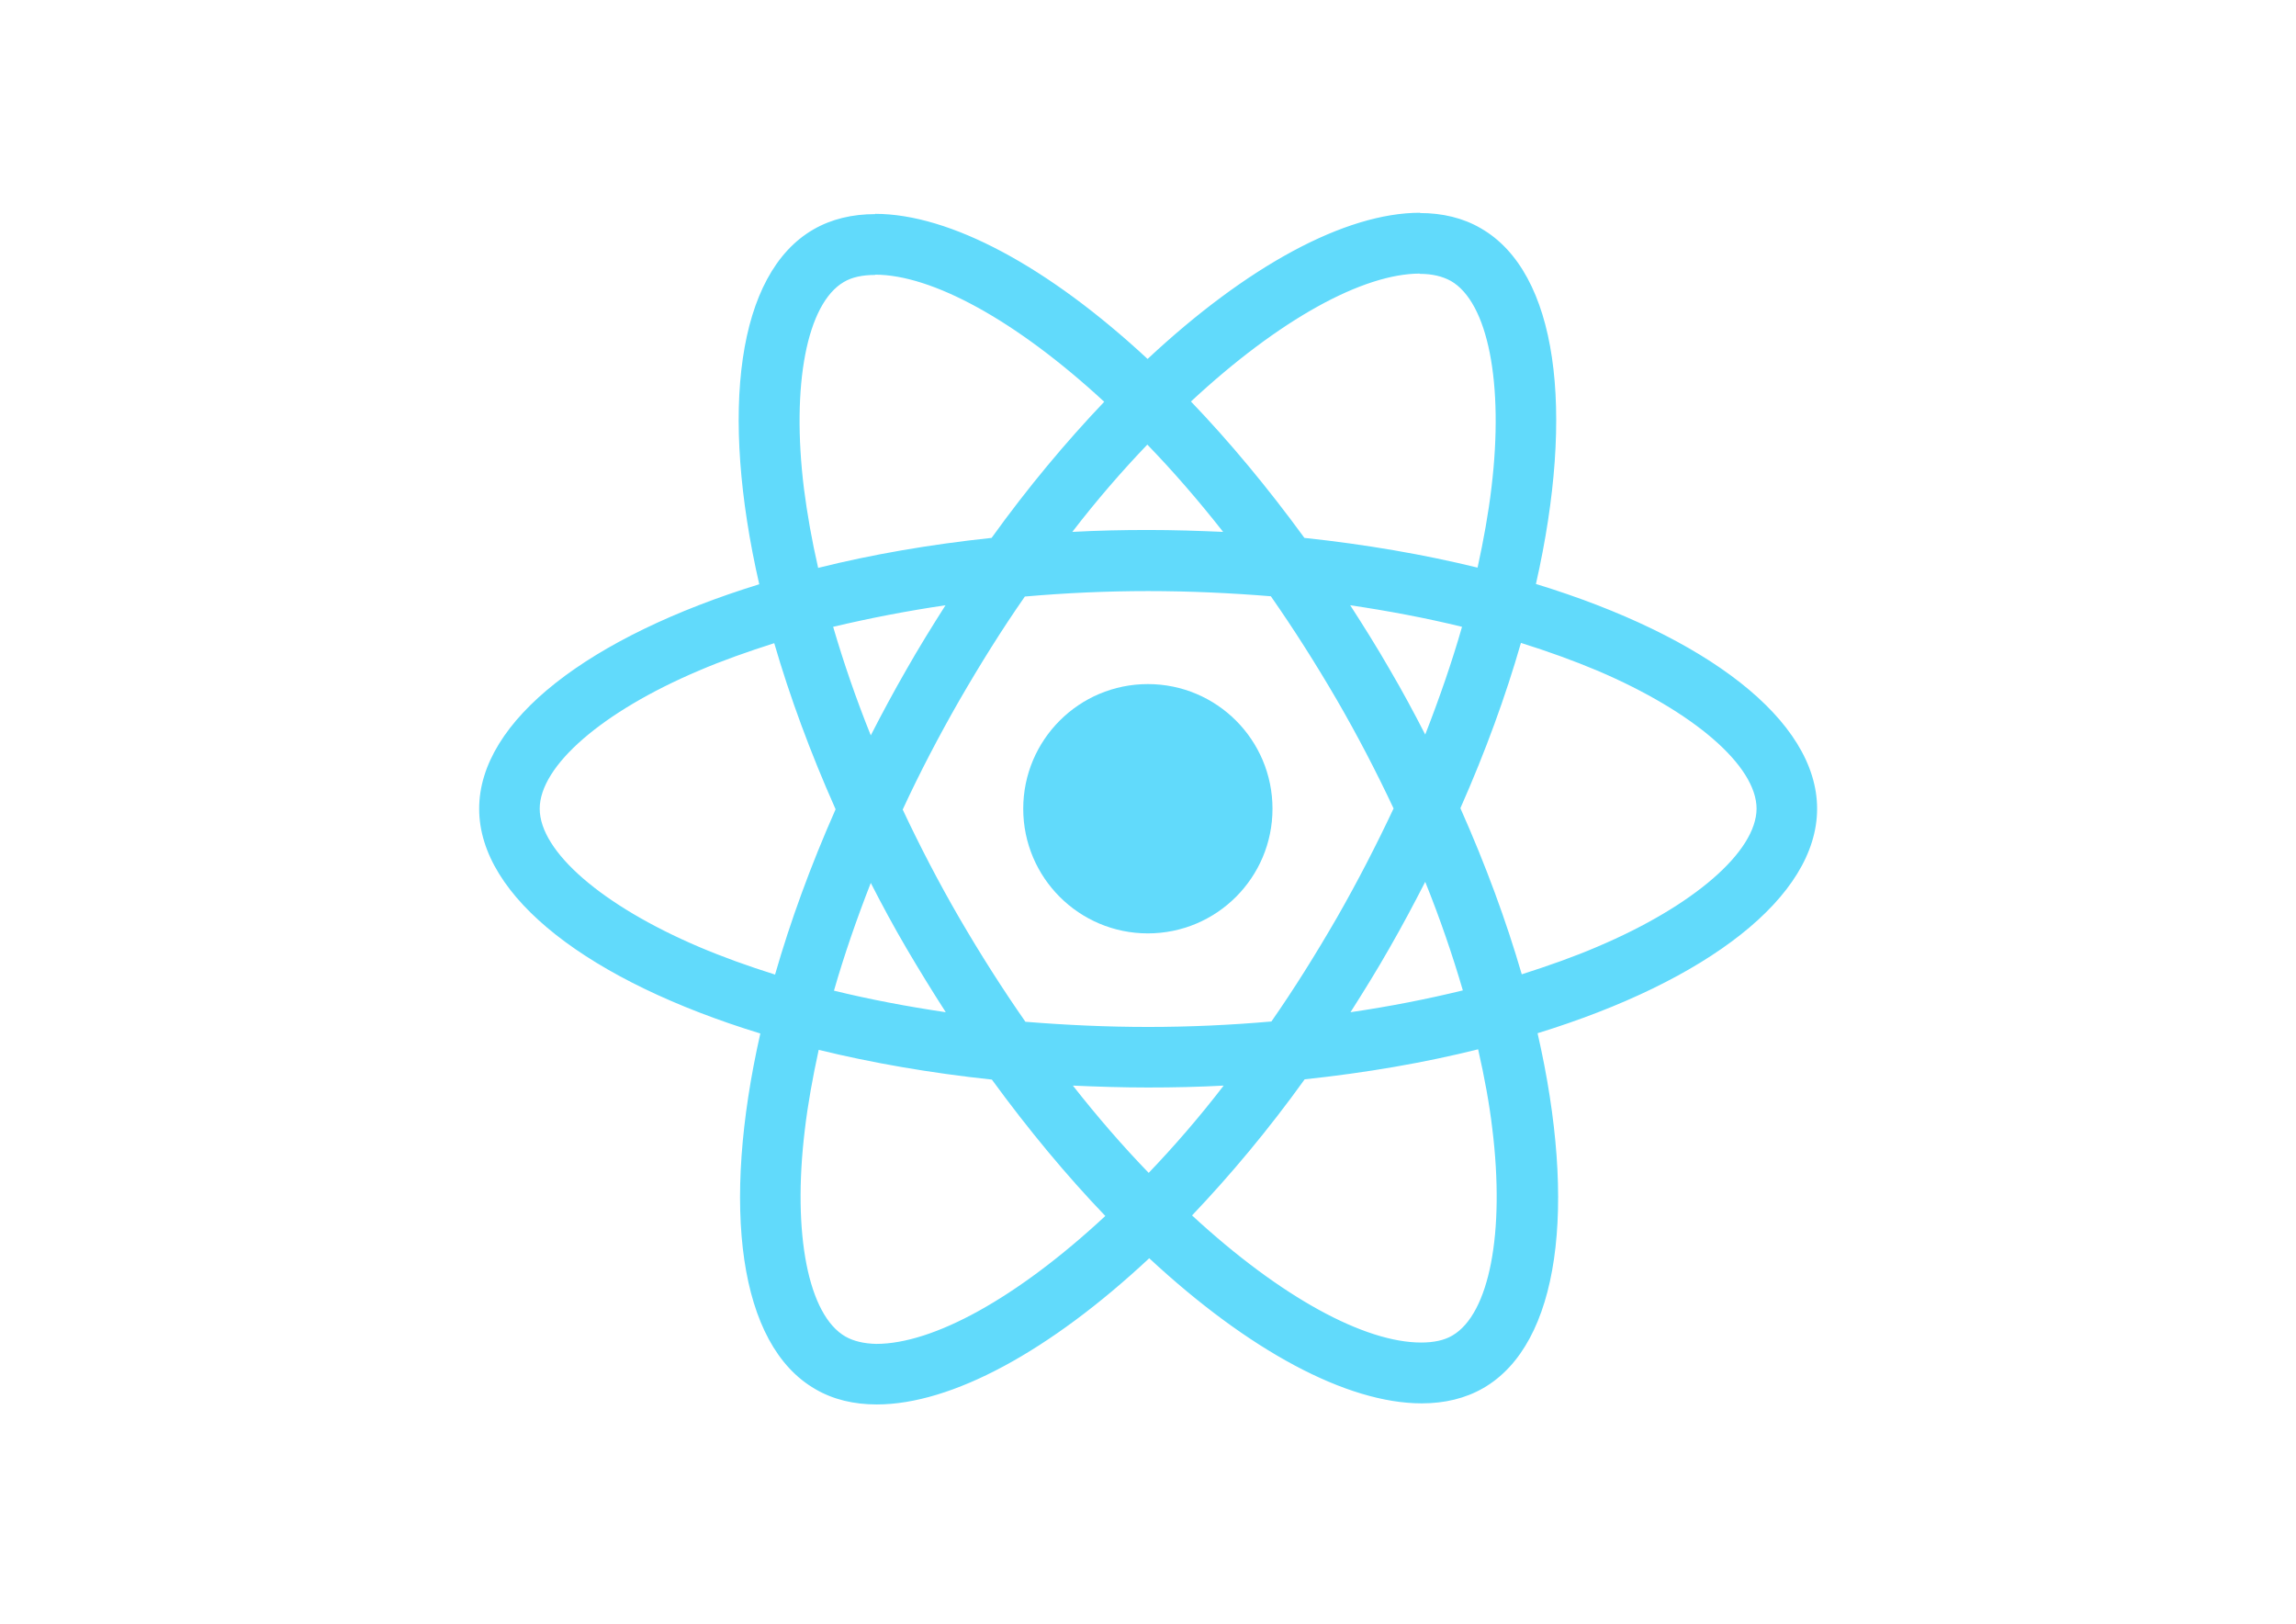
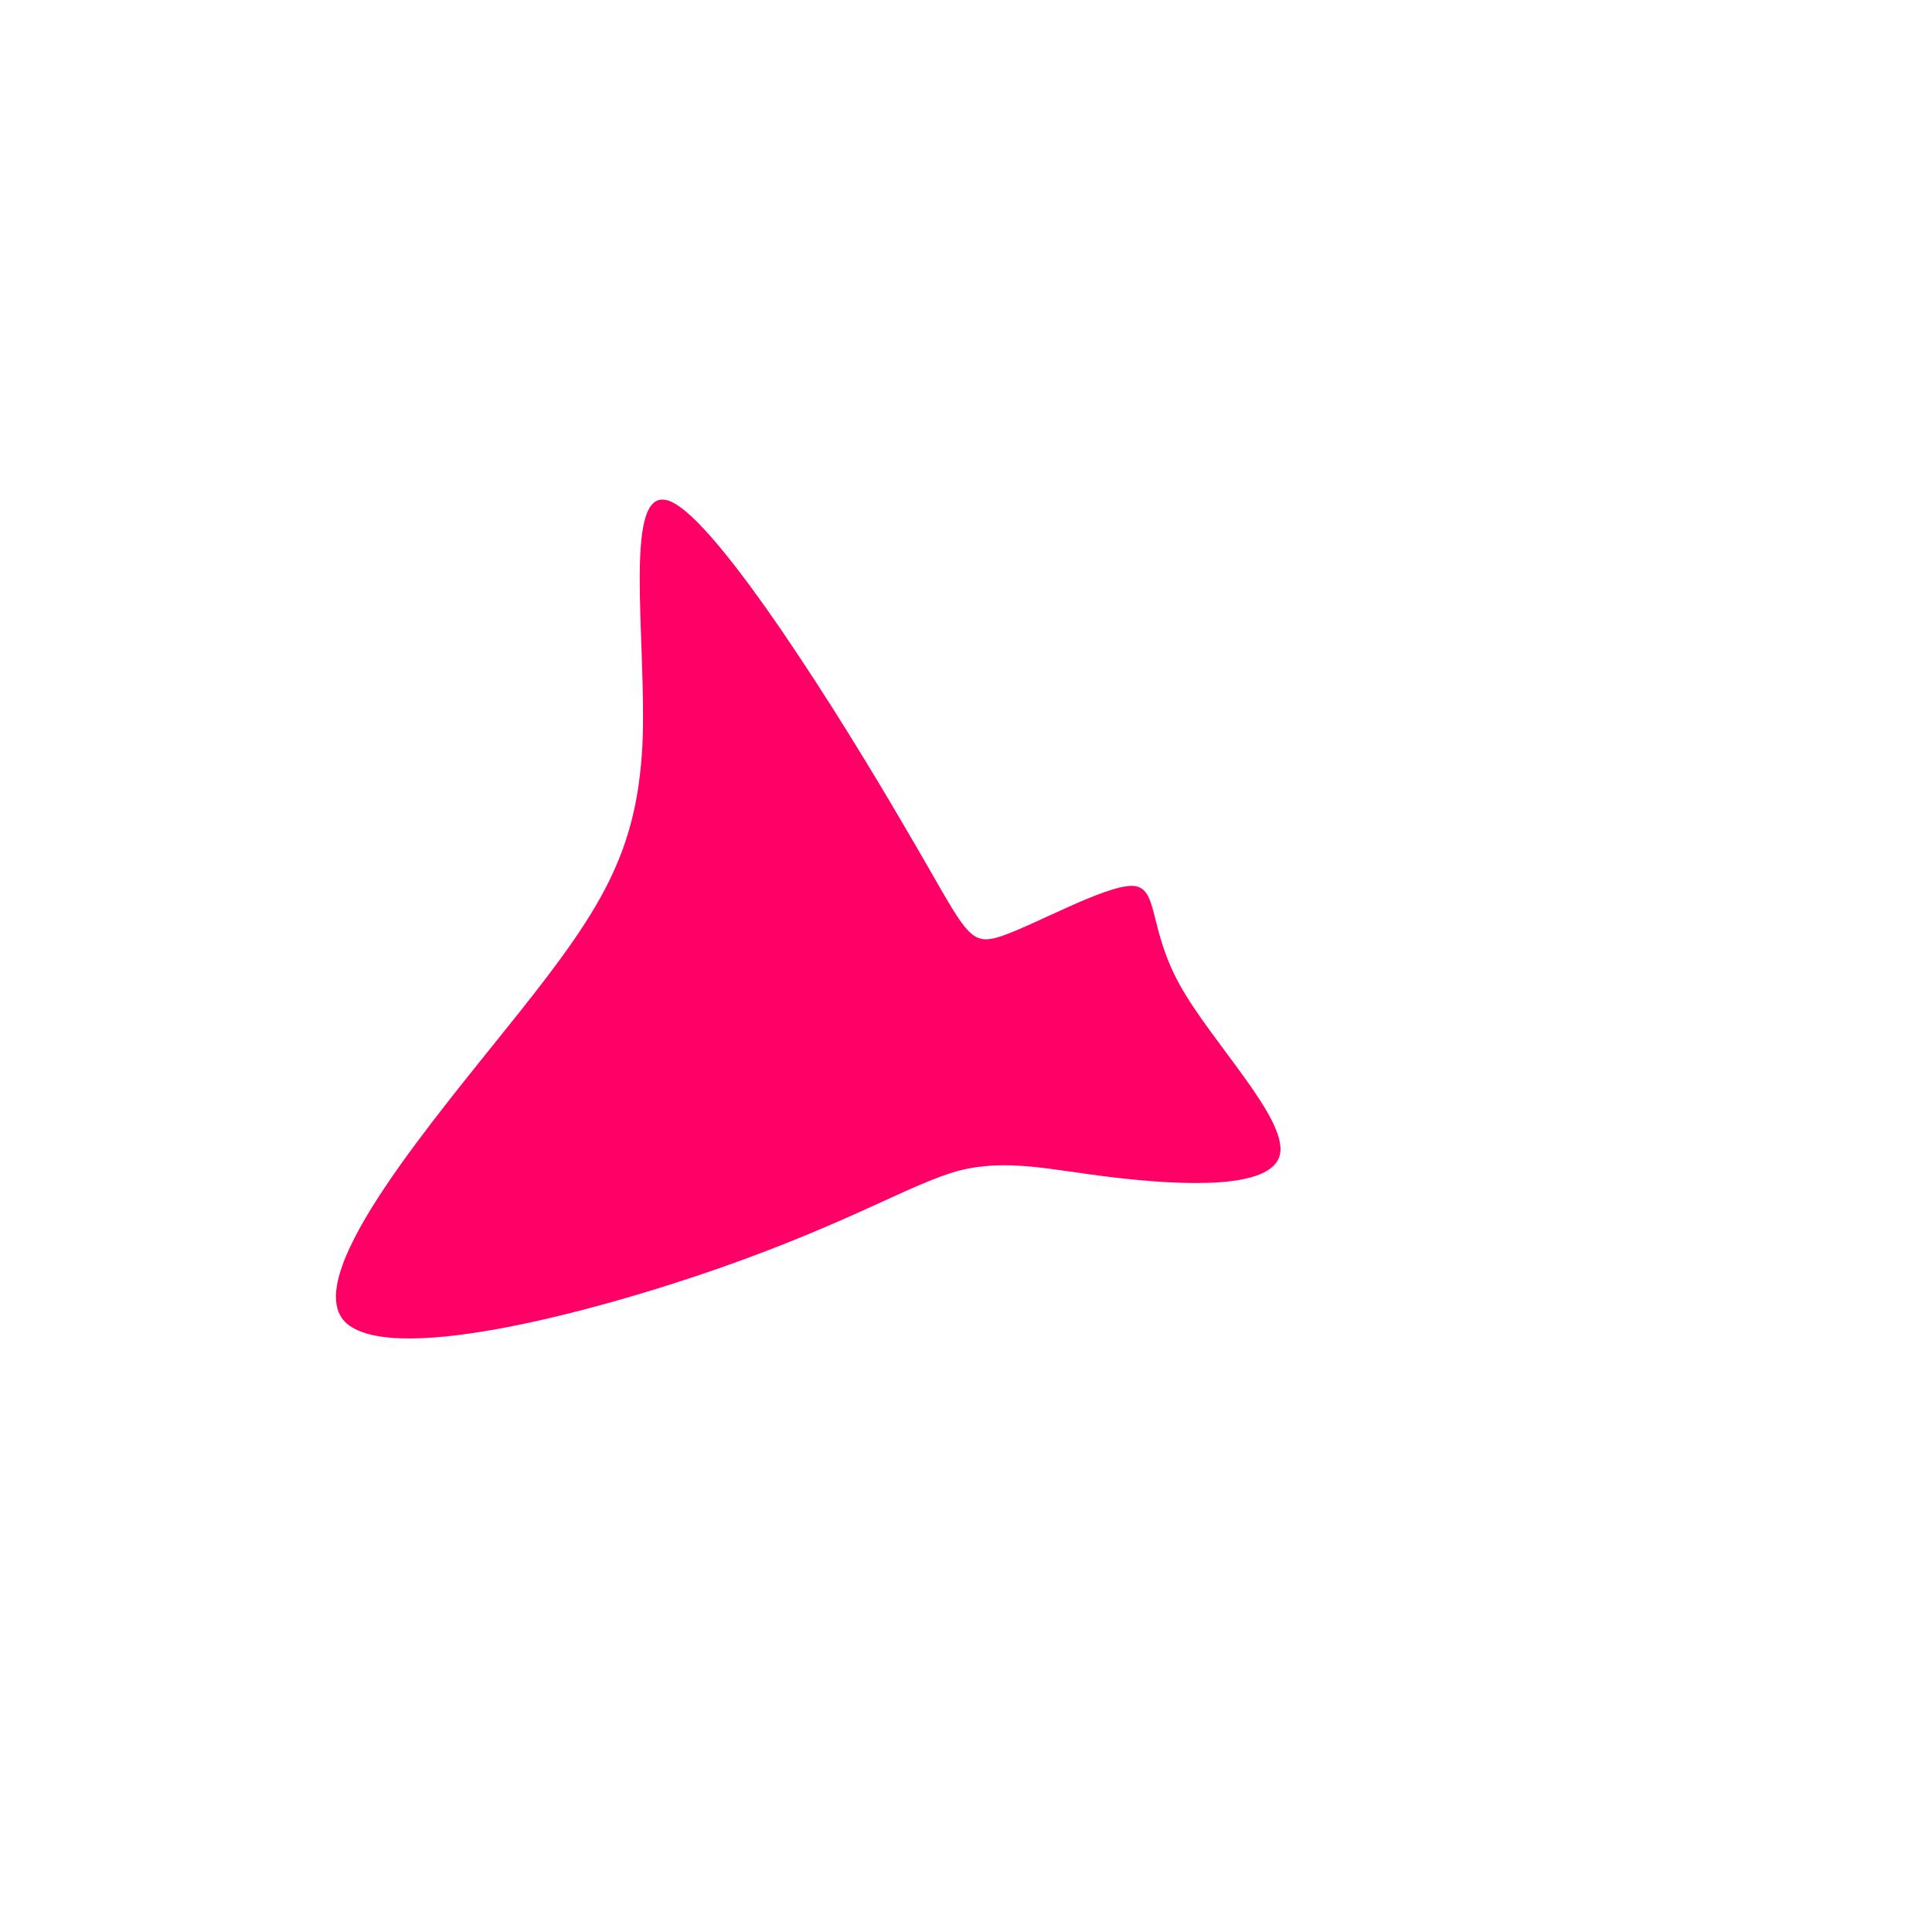
- <svg xmlns="http://www.w3.org/2000/svg" viewBox="0 0 841.9 595.3">
-   <g fill="#61DAFB">
-     <path d="M666.3 296.5c0-32.5-40.7-63.3-103.1-82.4 14.4-63.6 8-114.2-20.2-130.4-6.5-3.8-14.1-5.6-22.4-5.6v22.3c4.6 0 8.3.9 11.4 2.6 13.6 7.8 19.5 37.5 14.9 75.7-1.1 9.4-2.9 19.3-5.1 29.4-19.6-4.8-41-8.5-63.5-10.9-13.5-18.5-27.5-35.3-41.6-50 32.6-30.3 63.2-46.9 84-46.9V78c-27.5 0-63.5 19.6-99.9 53.6-36.4-33.8-72.4-53.2-99.9-53.2v22.3c20.7 0 51.4 16.5 84 46.6-14 14.7-28 31.4-41.3 49.9-22.6 2.4-44 6.1-63.6 11-2.3-10-4-19.7-5.2-29-4.7-38.2 1.1-67.9 14.6-75.8 3-1.8 6.9-2.6 11.5-2.6V78.5c-8.4 0-16 1.8-22.6 5.6-28.1 16.2-34.4 66.7-19.9 130.1-62.2 19.2-102.7 49.9-102.7 82.3 0 32.5 40.7 63.3 103.1 82.4-14.4 63.6-8 114.2 20.2 130.4 6.5 3.8 14.1 5.6 22.5 5.6 27.5 0 63.5-19.6 99.9-53.6 36.4 33.8 72.4 53.2 99.9 53.2 8.4 0 16-1.8 22.6-5.6 28.1-16.2 34.4-66.7 19.9-130.1 62-19.1 102.5-49.9 102.5-82.3zm-130.2-66.7c-3.7 12.9-8.3 26.2-13.5 39.5-4.1-8-8.4-16-13.1-24-4.6-8-9.5-15.8-14.4-23.4 14.2 2.1 27.9 4.7 41 7.9zm-45.8 106.5c-7.8 13.5-15.8 26.3-24.1 38.2-14.9 1.3-30 2-45.2 2-15.1 0-30.2-.7-45-1.9-8.3-11.9-16.4-24.6-24.2-38-7.6-13.1-14.5-26.4-20.8-39.8 6.2-13.4 13.2-26.8 20.7-39.9 7.8-13.5 15.8-26.3 24.1-38.2 14.9-1.3 30-2 45.2-2 15.1 0 30.2.7 45 1.9 8.3 11.9 16.4 24.6 24.2 38 7.6 13.1 14.5 26.4 20.8 39.8-6.3 13.4-13.2 26.8-20.7 39.9zm32.3-13c5.4 13.4 10 26.8 13.8 39.8-13.1 3.2-26.9 5.9-41.2 8 4.9-7.7 9.8-15.6 14.4-23.7 4.6-8 8.9-16.1 13-24.1zM421.2 430c-9.3-9.6-18.6-20.3-27.8-32 9 .4 18.2.7 27.5.7 9.4 0 18.7-.2 27.8-.7-9 11.7-18.3 22.4-27.5 32zm-74.4-58.9c-14.2-2.1-27.9-4.7-41-7.9 3.7-12.9 8.3-26.2 13.5-39.5 4.1 8 8.4 16 13.1 24 4.7 8 9.5 15.8 14.4 23.4zM420.7 163c9.3 9.6 18.6 20.3 27.8 32-9-.4-18.2-.7-27.5-.7-9.4 0-18.7.2-27.8.7 9-11.7 18.3-22.4 27.5-32zm-74 58.9c-4.9 7.7-9.8 15.6-14.4 23.7-4.6 8-8.9 16-13 24-5.4-13.4-10-26.8-13.8-39.8 13.1-3.1 26.9-5.8 41.2-7.9zm-90.5 125.2c-35.4-15.1-58.3-34.9-58.3-50.6 0-15.7 22.9-35.6 58.3-50.6 8.6-3.7 18-7 27.7-10.1 5.7 19.6 13.2 40 22.5 60.9-9.2 20.8-16.6 41.1-22.2 60.6-9.9-3.1-19.3-6.5-28-10.2zM310 490c-13.6-7.8-19.5-37.5-14.9-75.7 1.1-9.4 2.9-19.3 5.1-29.4 19.6 4.8 41 8.5 63.5 10.9 13.5 18.5 27.5 35.3 41.6 50-32.6 30.3-63.2 46.9-84 46.9-4.5-.1-8.3-1-11.3-2.7zm237.2-76.2c4.7 38.2-1.1 67.9-14.6 75.8-3 1.8-6.9 2.6-11.5 2.6-20.7 0-51.4-16.5-84-46.6 14-14.7 28-31.4 41.3-49.9 22.6-2.4 44-6.1 63.6-11 2.3 10.1 4.1 19.8 5.2 29.1zm38.5-66.7c-8.6 3.7-18 7-27.7 10.1-5.7-19.6-13.2-40-22.5-60.9 9.2-20.8 16.6-41.1 22.2-60.6 9.9 3.1 19.3 6.5 28.1 10.2 35.4 15.1 58.3 34.9 58.3 50.6-.1 15.7-23 35.6-58.4 50.6zM320.8 78.4z" />
-     <circle cx="420.9" cy="296.5" r="45.7" />
-     <path d="M520.5 78.1z" />
-   </g>
+ <svg xmlns="http://www.w3.org/2000/svg" viewBox="0 0 200 200">
+   <path fill="#FF0066" d="M3.7,-3.1C7.2,-4.3,14.3,-8.3,17.2,-8.3C20,-8.2,18.8,-4.1,22.1,1.9C25.4,7.9,33.3,15.8,32.5,19.5C31.7,23.2,22.3,22.7,15.4,21.9C8.6,21.1,4.3,19.9,-0.8,21.2C-5.8,22.6,-11.7,26.4,-25.3,31.2C-39,36,-60.4,41.6,-64.5,36.6C-68.5,31.5,-55,15.8,-46.4,5C-37.8,-5.8,-34.1,-11.7,-33.5,-22.8C-33,-33.8,-35.7,-50.2,-30.6,-48.1C-25.6,-46,-12.8,-25.5,-6.4,-14.5C0.1,-3.5,0.1,-1.9,3.7,-3.1Z" transform="translate(100 100)" />
</svg>
